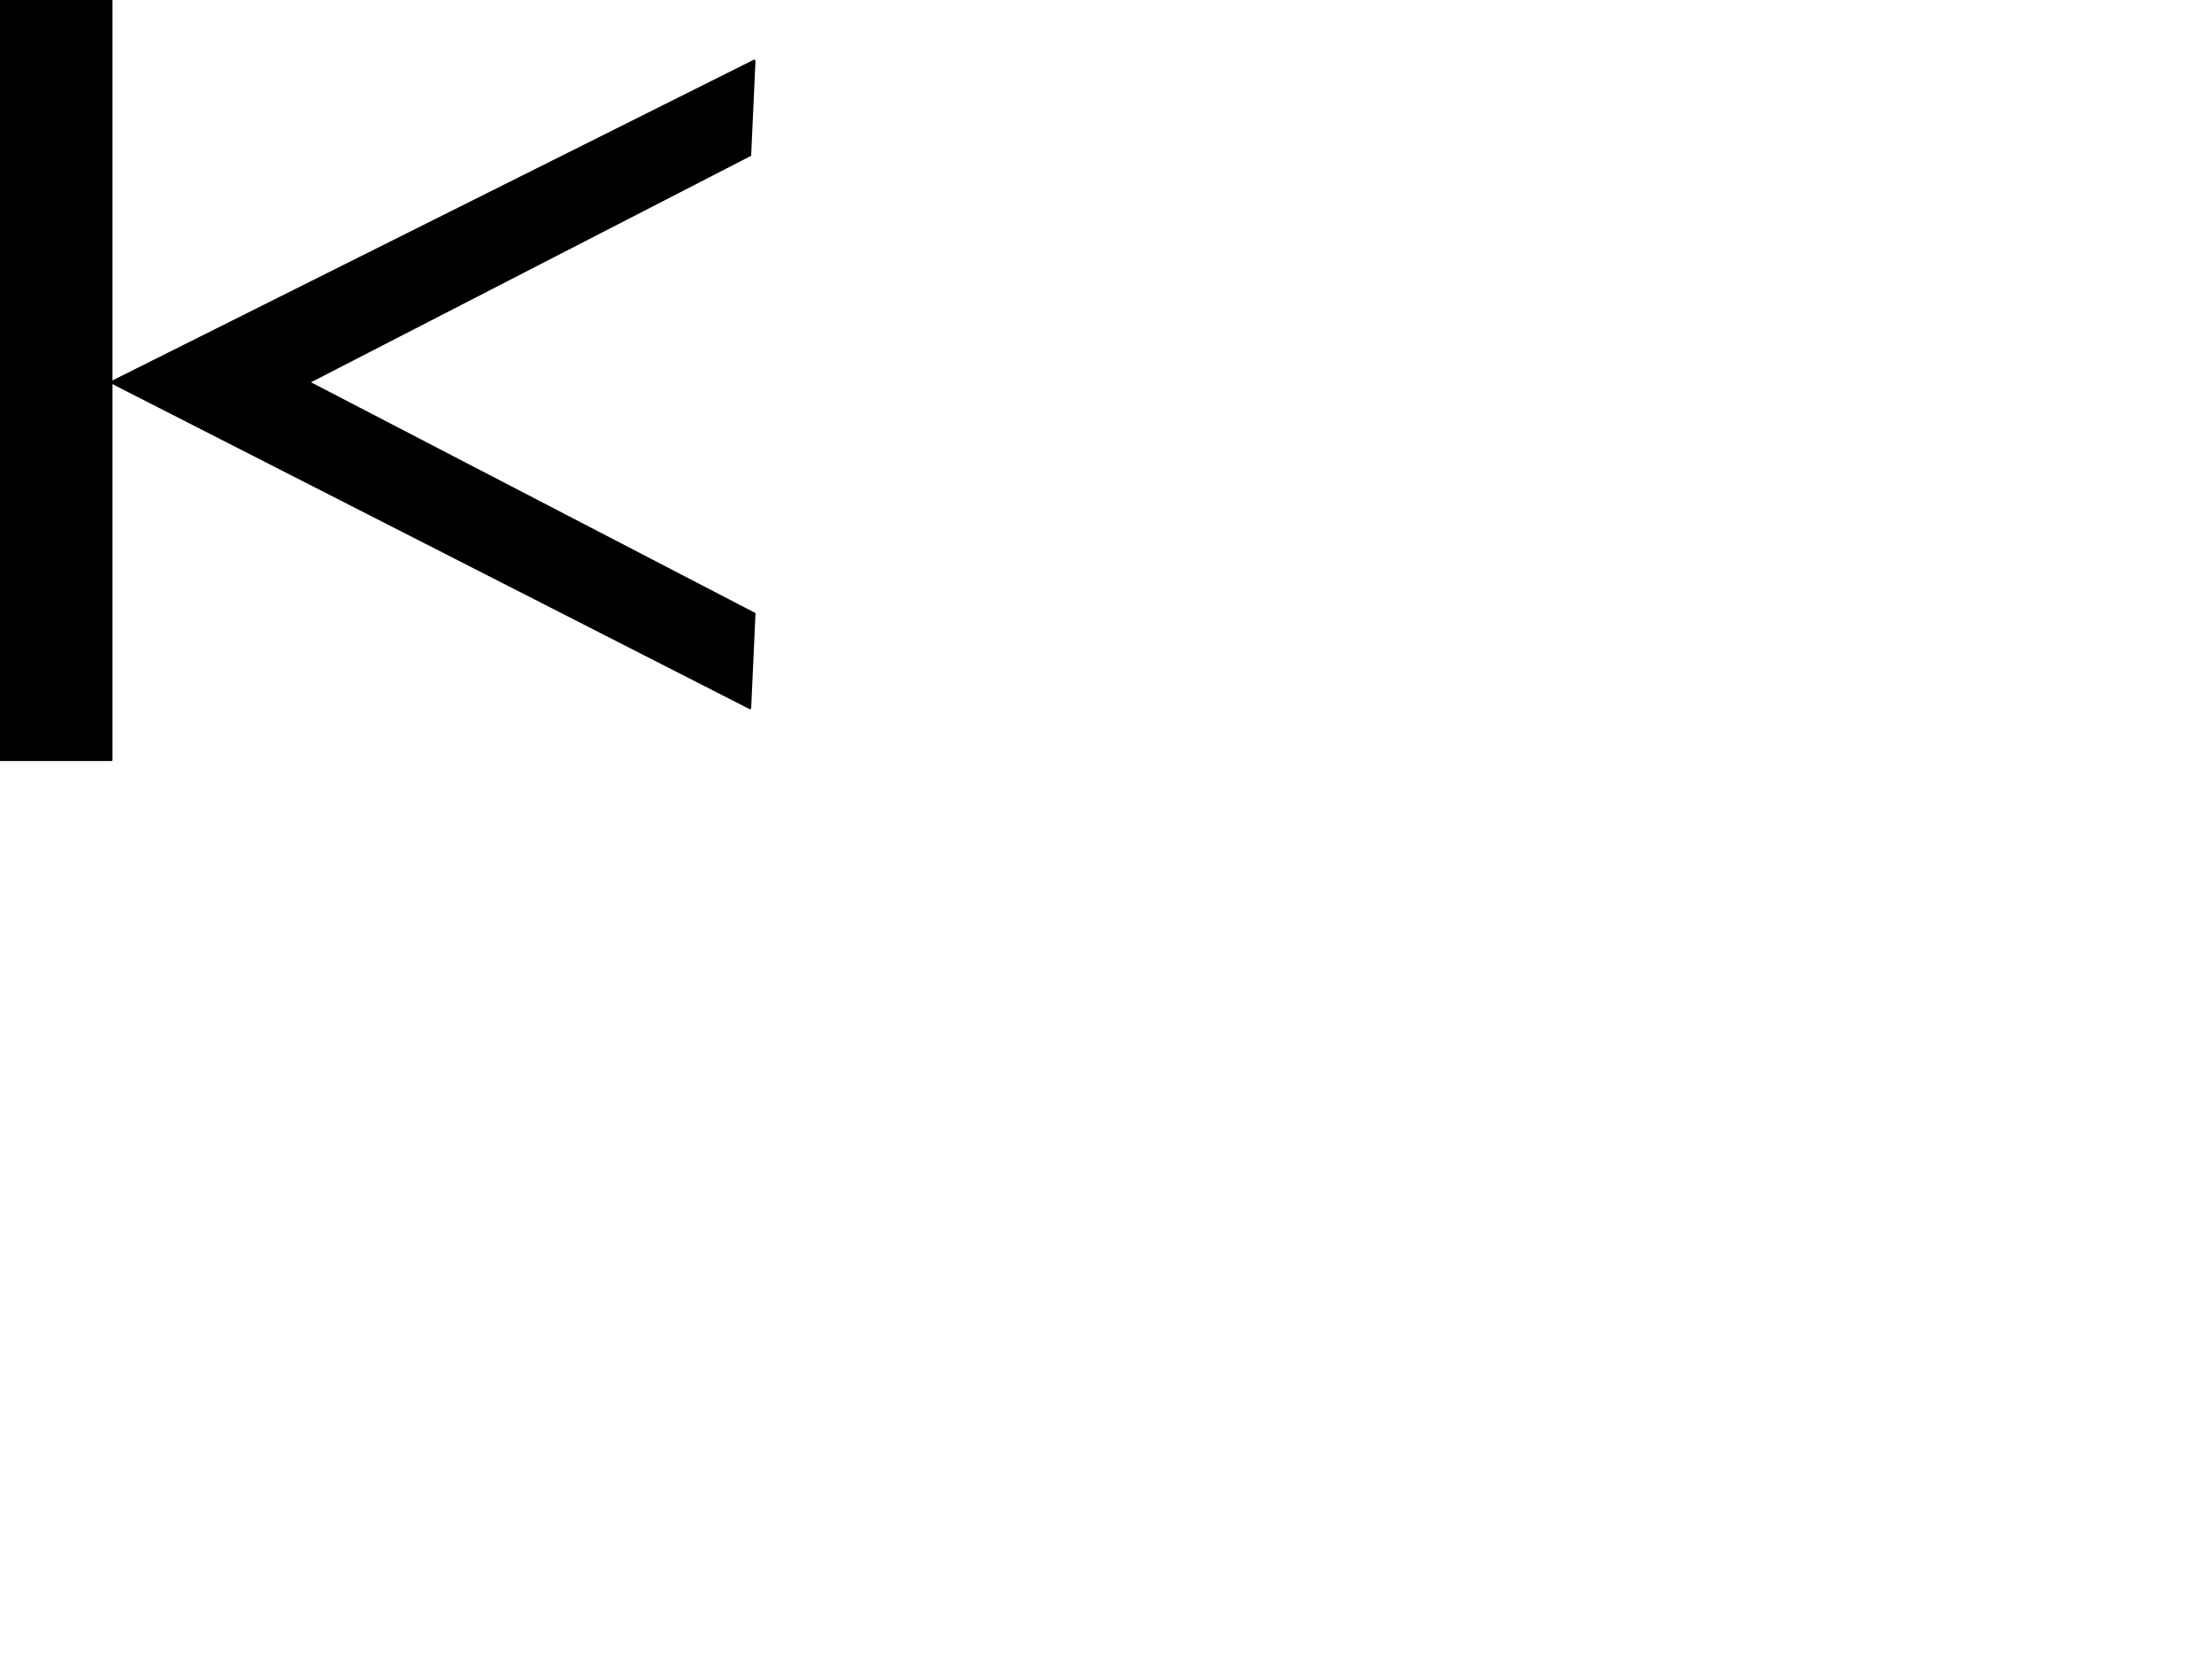
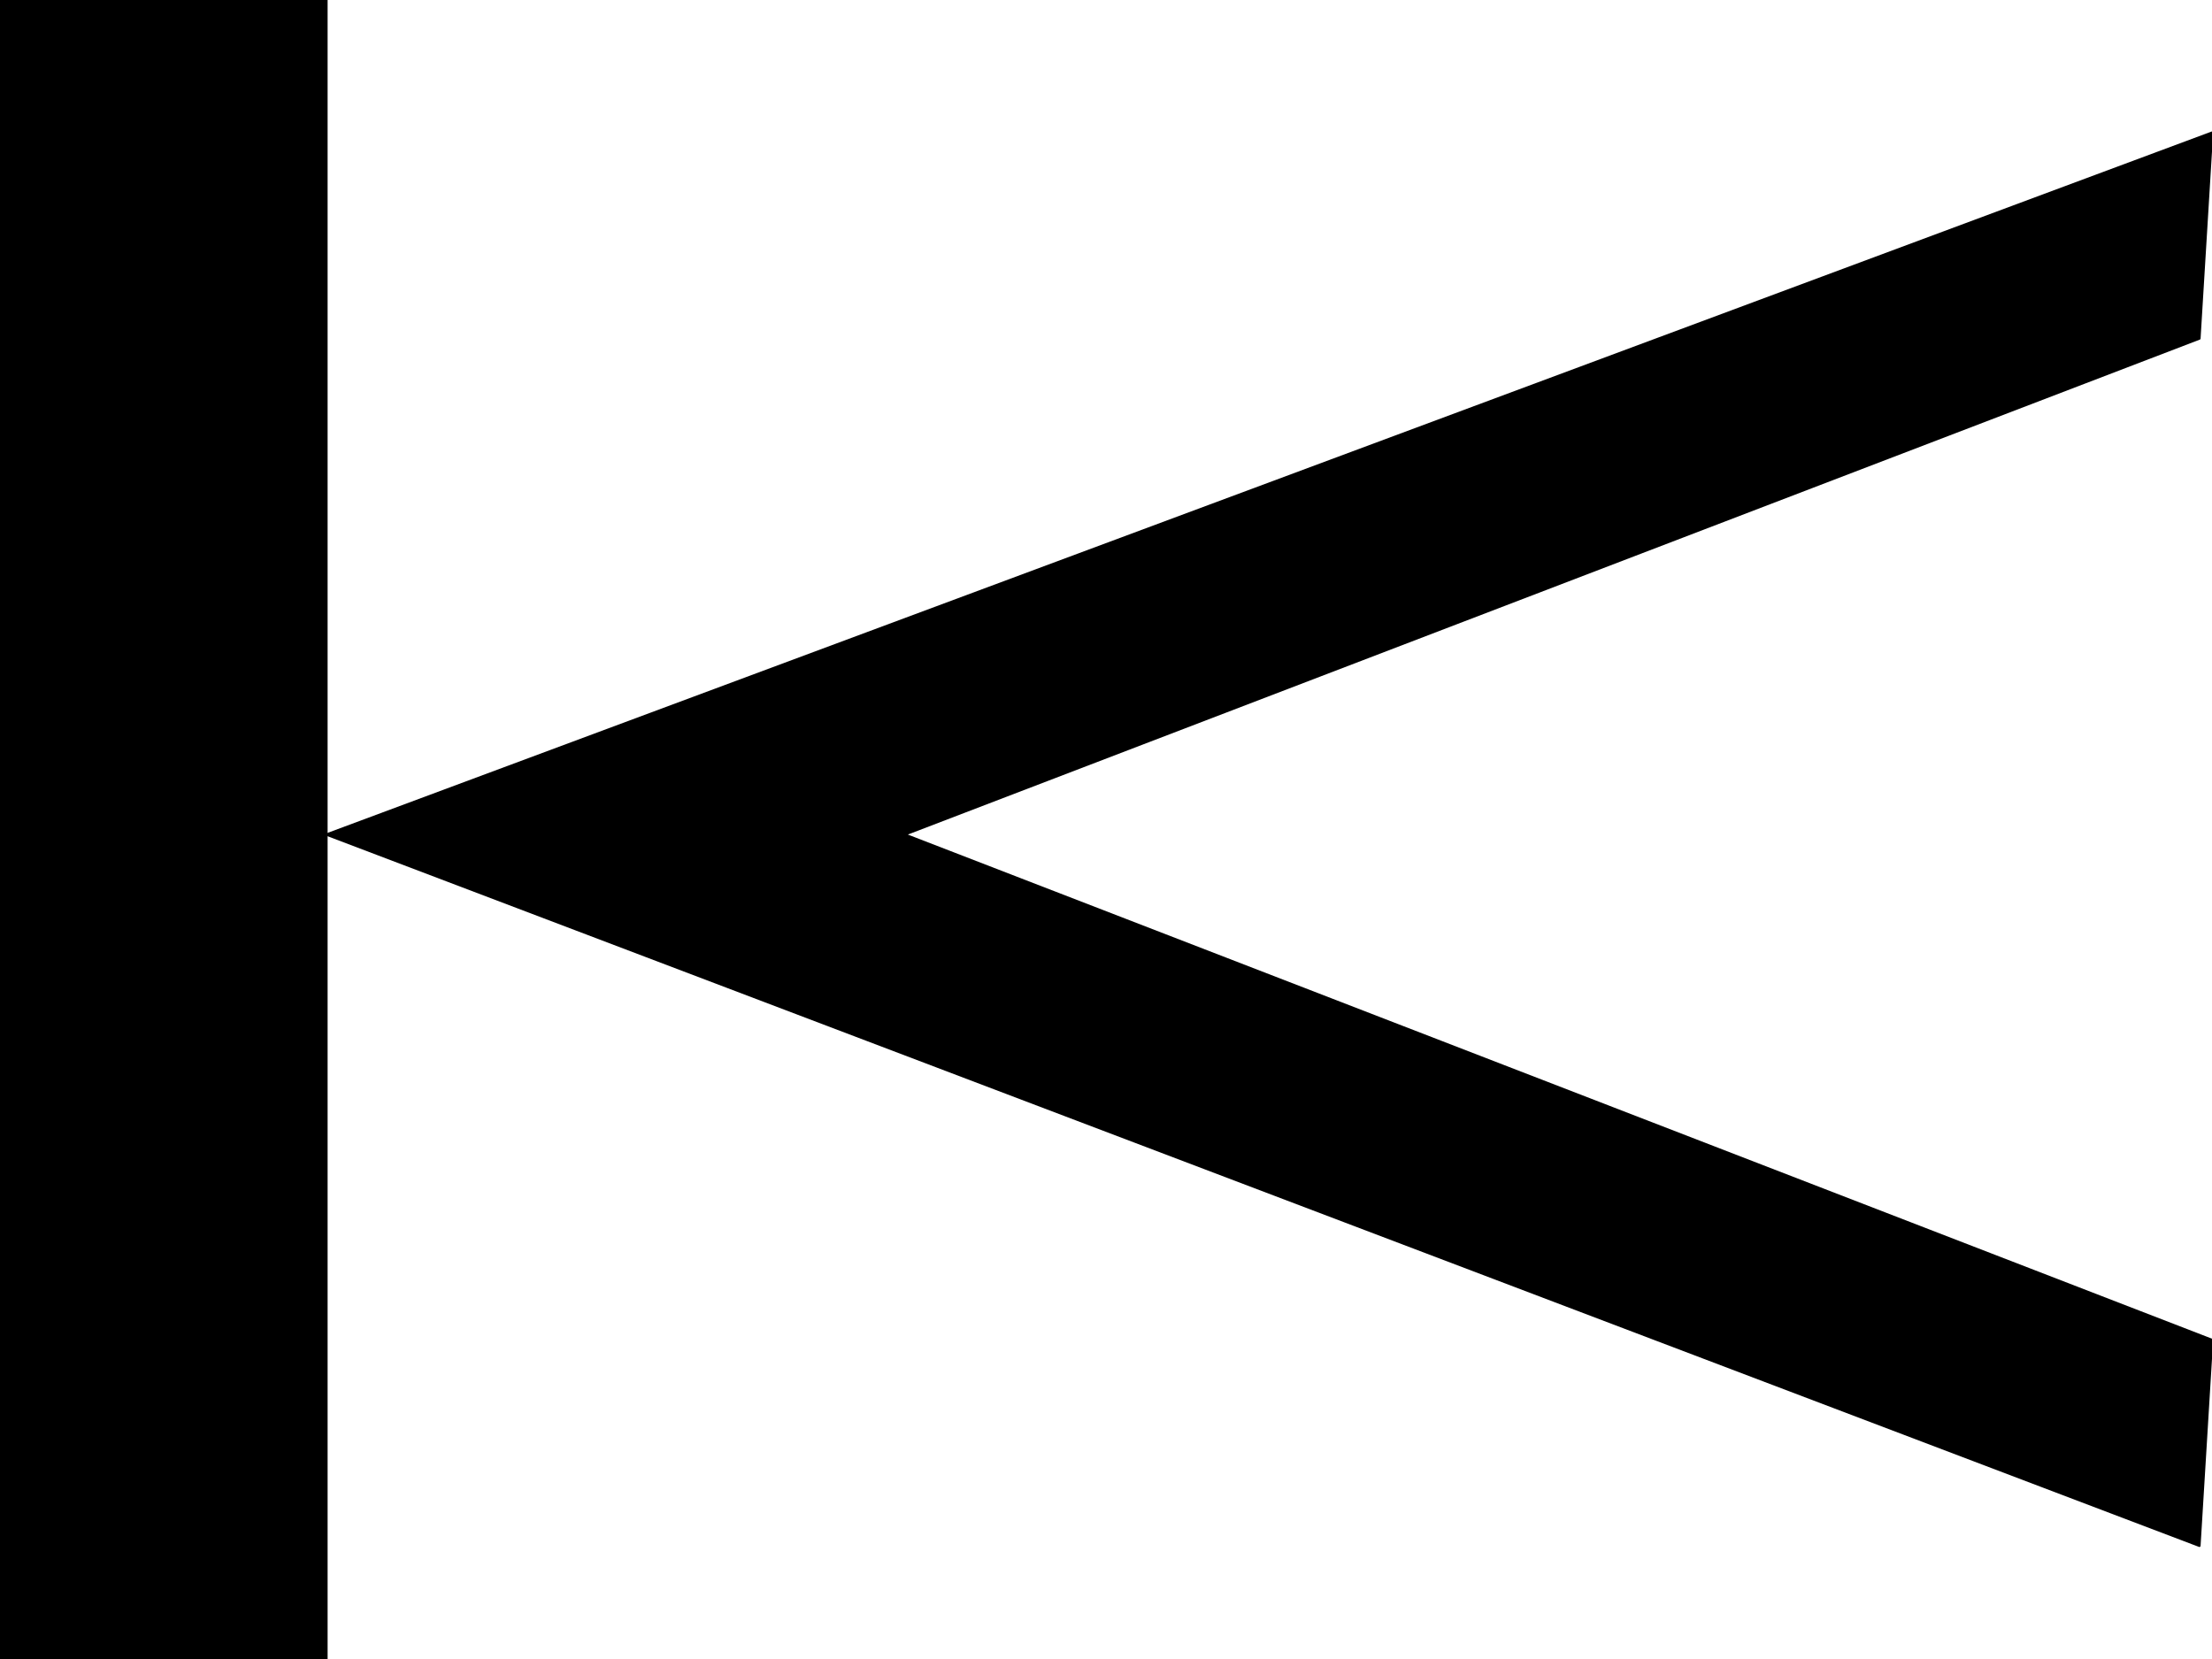
<svg xmlns="http://www.w3.org/2000/svg" version="1.1" viewBox="0.0 0.0 960.0 720.0" fill="none" stroke="none" stroke-linecap="square" stroke-miterlimit="10">
  <clipPath id="p.0">
    <path d="m0 0l960.0 0l0 720.0l-960.0 0l0 -720.0z" clip-rule="nonzero" />
  </clipPath>
  <g clip-path="url(#p.0)">
    <path fill="#000000" fill-opacity="0.0" d="m0 0l960.0 0l0 720.0l-960.0 0z" fill-rule="evenodd" />
-     <path fill="#000000" d="m325.514 307.299l-277.21 -141.396l279.071 -139.535l-1.861 40.932l-191.627 98.604l193.488 100.465z" fill-rule="evenodd" />
-     <path stroke="#000000" stroke-width="1.0" stroke-linejoin="round" stroke-linecap="butt" d="m325.514 307.299l-277.21 -141.396l279.071 -139.535l-1.861 40.932l-191.627 98.604l193.488 100.465z" fill-rule="evenodd" />
-     <path fill="#000000" d="m48.315 329.795l-48.315 0l0 -329.795l48.315 0z" fill-rule="evenodd" />
-     <path stroke="#000000" stroke-width="1.0" stroke-linejoin="round" stroke-linecap="butt" d="m48.315 329.795l-48.315 0l0 -329.795l48.315 0z" fill-rule="evenodd" />
+     <path fill="#000000" d="m954.543 670.887l-812.89 -308.696l818.347 -304.634l-5.457 89.362l-561.928 215.272l567.385 219.334z" fill-rule="evenodd" />
+     <path stroke="#000000" stroke-width="1.0" stroke-linejoin="round" stroke-linecap="butt" d="m954.543 670.887l-812.89 -308.696l818.347 -304.634l-5.457 89.362l-561.928 215.272l567.385 219.334z" fill-rule="evenodd" />
+     <path fill="#000000" d="m141.679 720.0l-141.669 0l0 -720.0l141.669 0z" fill-rule="evenodd" />
+     <path stroke="#000000" stroke-width="1.0" stroke-linejoin="round" stroke-linecap="butt" d="m141.679 720.0l-141.669 0l0 -720.0l141.669 0z" fill-rule="evenodd" />
  </g>
</svg>
